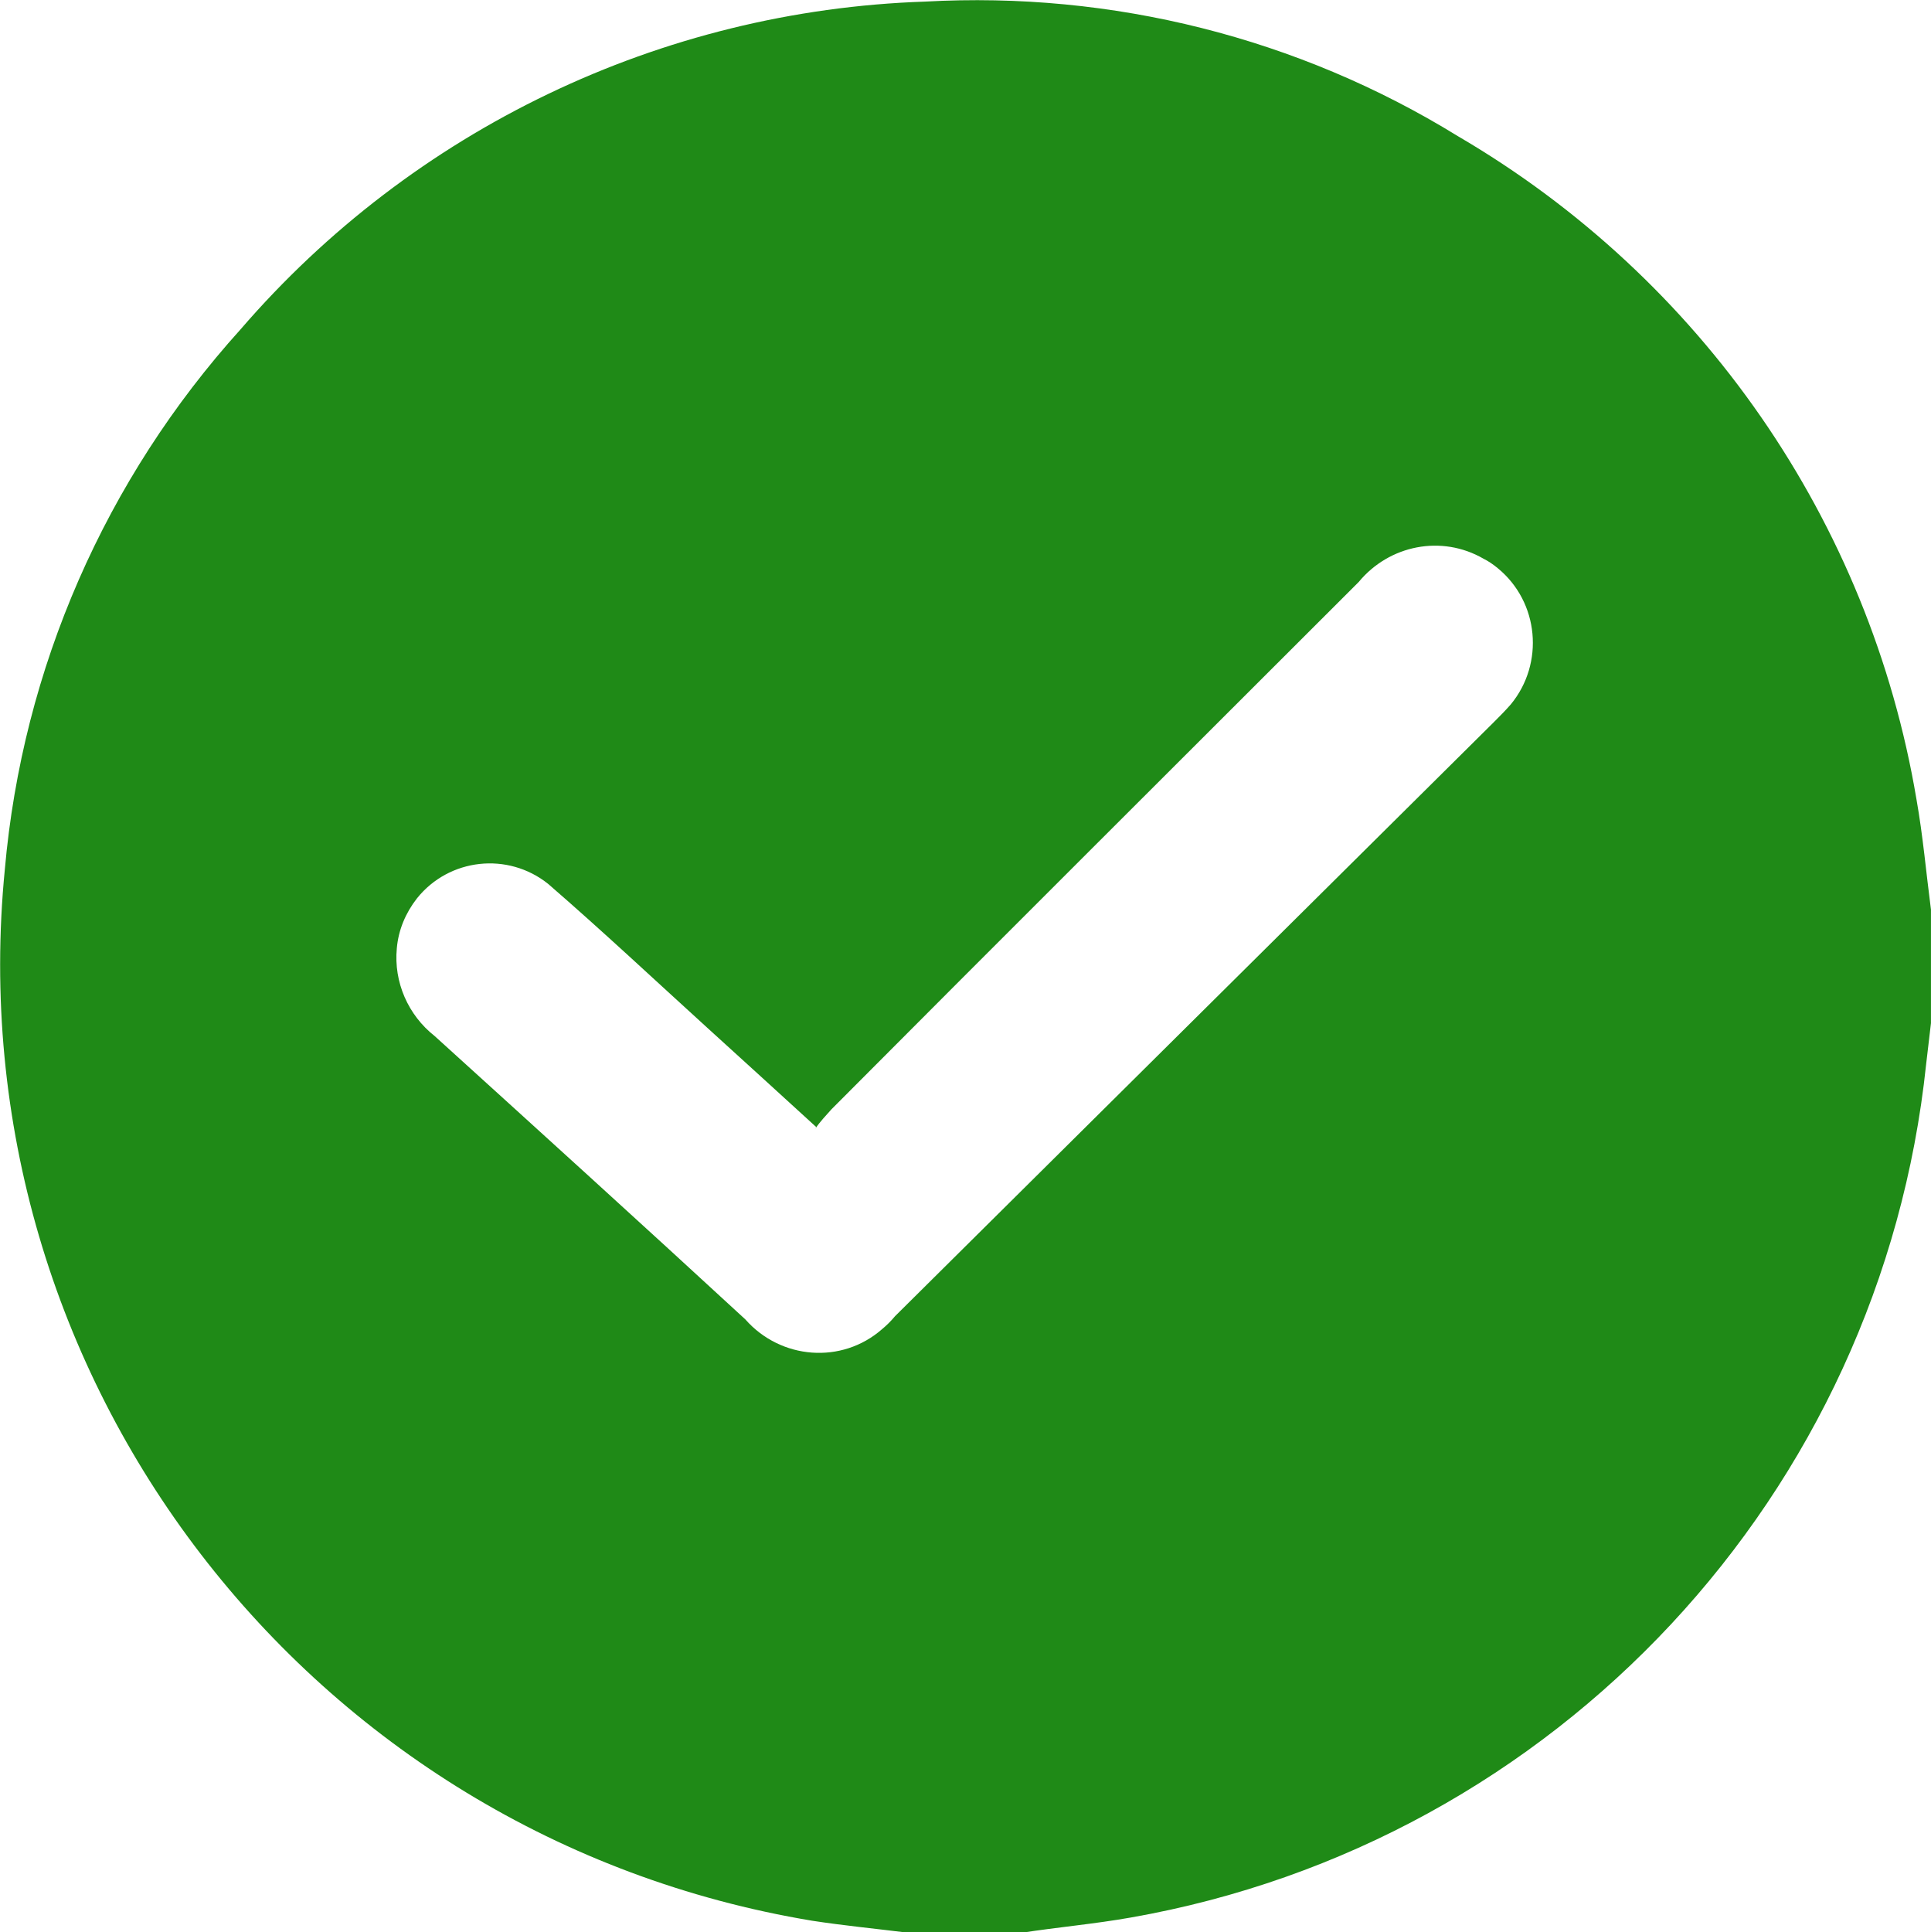
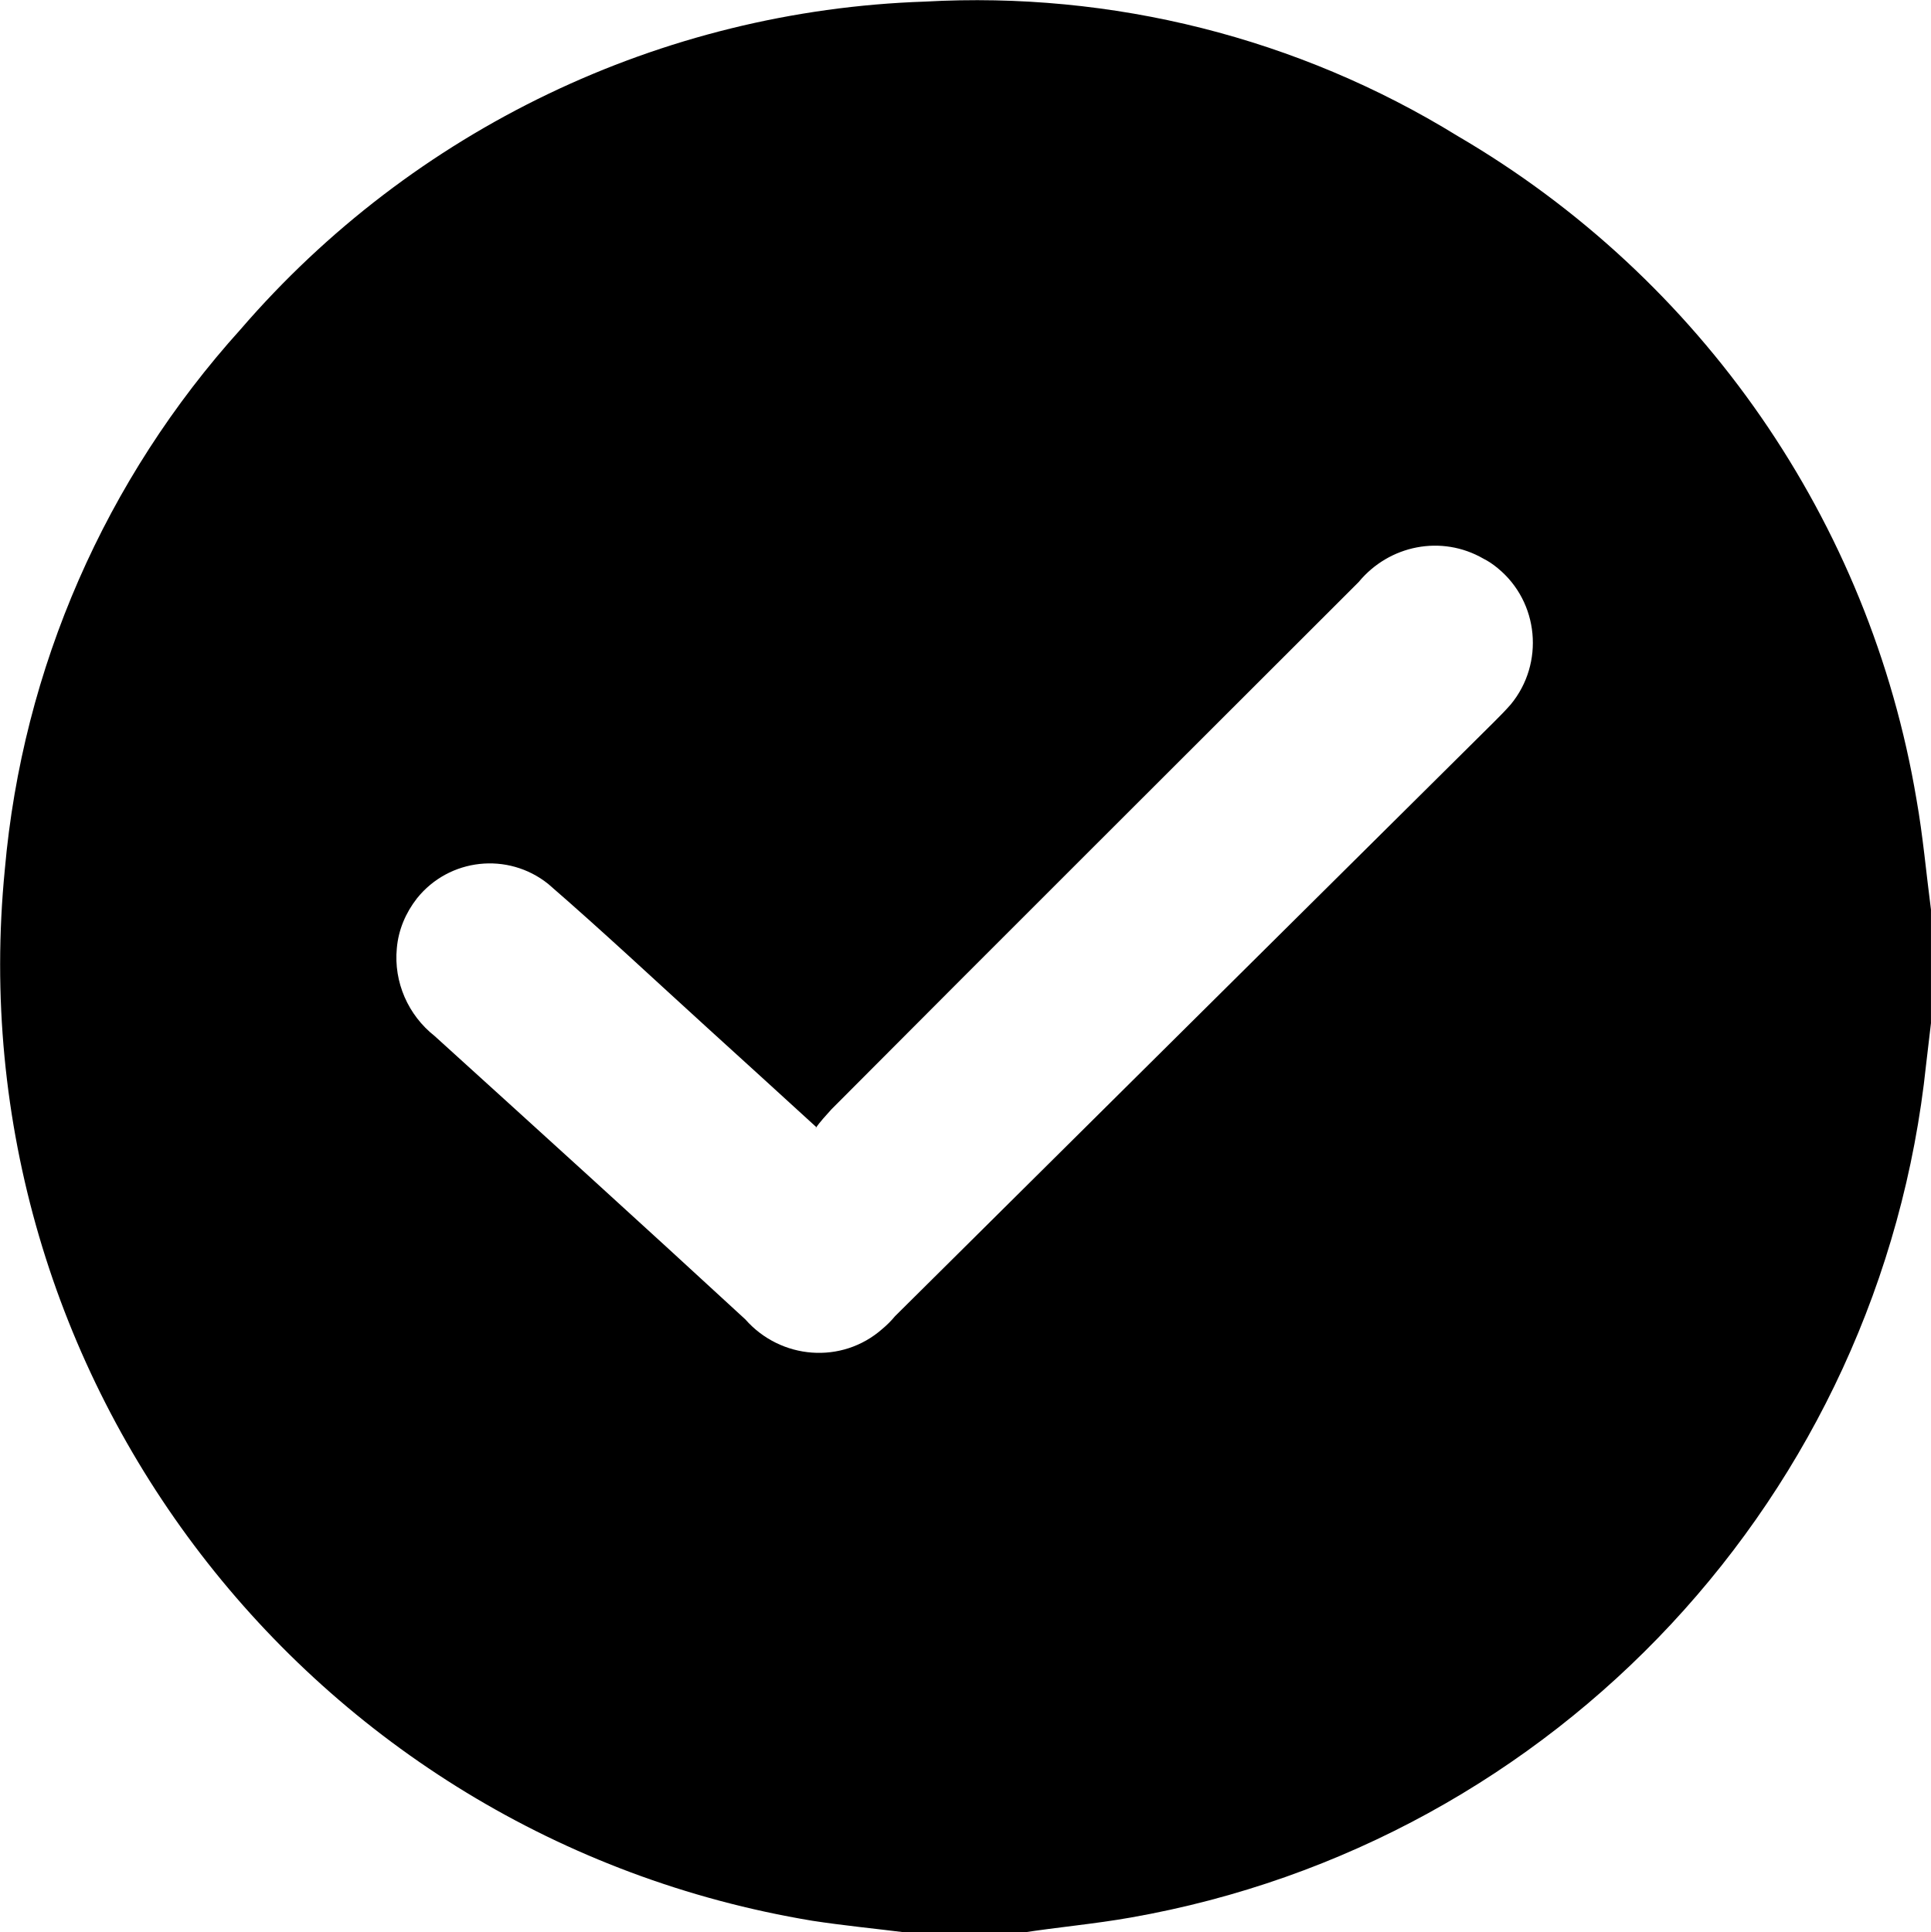
<svg xmlns="http://www.w3.org/2000/svg" id="Layer_2" data-name="Layer 2" viewBox="0 0 23.99 24">
  <defs>
    <style>
      .cls-1 {
        fill: #1f8a17;
      }
    </style>
  </defs>
  <g id="Layer_1-2" data-name="Layer 1">
-     <path id="complete" class="cls-1" d="m23.99,11.3v1.41l-.06.51c-.56,5.34-4.59,9.67-9.88,10.6-.45.08-.91.12-1.36.19h-1.4c-.4-.05-.81-.09-1.2-.15C3.83,22.82-.56,17.11.06,10.8c.22-2.5,1.25-4.85,2.93-6.71C5.13,1.61,8.21.13,11.49.02c2.33-.13,4.64.45,6.62,1.67,3.03,1.77,5.12,4.79,5.7,8.24.08.45.12.91.18,1.37Zm-13.85,2.7c-.47-.43-.91-.83-1.35-1.23-.66-.6-1.31-1.21-1.98-1.79-.5-.4-1.23-.32-1.63.18-.14.18-.23.39-.25.62-.04.42.14.83.47,1.09,1.29,1.17,2.58,2.34,3.86,3.52.44.5,1.2.56,1.7.12.06-.05.11-.1.16-.16,2.48-2.46,4.96-4.92,7.44-7.38.07-.07.14-.14.21-.22.42-.51.35-1.27-.16-1.69-.06-.05-.12-.09-.18-.12-.52-.3-1.17-.17-1.55.29-2.18,2.18-4.37,4.36-6.55,6.55-.07.08-.14.15-.2.24h0Z" />
+     <path id="complete" className="cls-1" d="m23.99,11.3v1.41l-.06.51c-.56,5.34-4.59,9.67-9.88,10.6-.45.08-.91.12-1.36.19h-1.4c-.4-.05-.81-.09-1.2-.15C3.83,22.82-.56,17.11.06,10.8c.22-2.5,1.25-4.85,2.93-6.71C5.13,1.61,8.21.13,11.49.02c2.33-.13,4.64.45,6.62,1.67,3.03,1.77,5.12,4.79,5.7,8.24.08.45.12.91.18,1.37Zm-13.85,2.7c-.47-.43-.91-.83-1.35-1.23-.66-.6-1.31-1.21-1.98-1.79-.5-.4-1.23-.32-1.63.18-.14.18-.23.39-.25.62-.04.42.14.83.47,1.09,1.29,1.17,2.58,2.34,3.86,3.52.44.5,1.2.56,1.7.12.06-.05.11-.1.16-.16,2.48-2.46,4.96-4.92,7.44-7.38.07-.07.14-.14.21-.22.42-.51.35-1.27-.16-1.69-.06-.05-.12-.09-.18-.12-.52-.3-1.17-.17-1.55.29-2.18,2.18-4.37,4.36-6.55,6.55-.07.08-.14.15-.2.24h0Z" />
  </g>
</svg>
